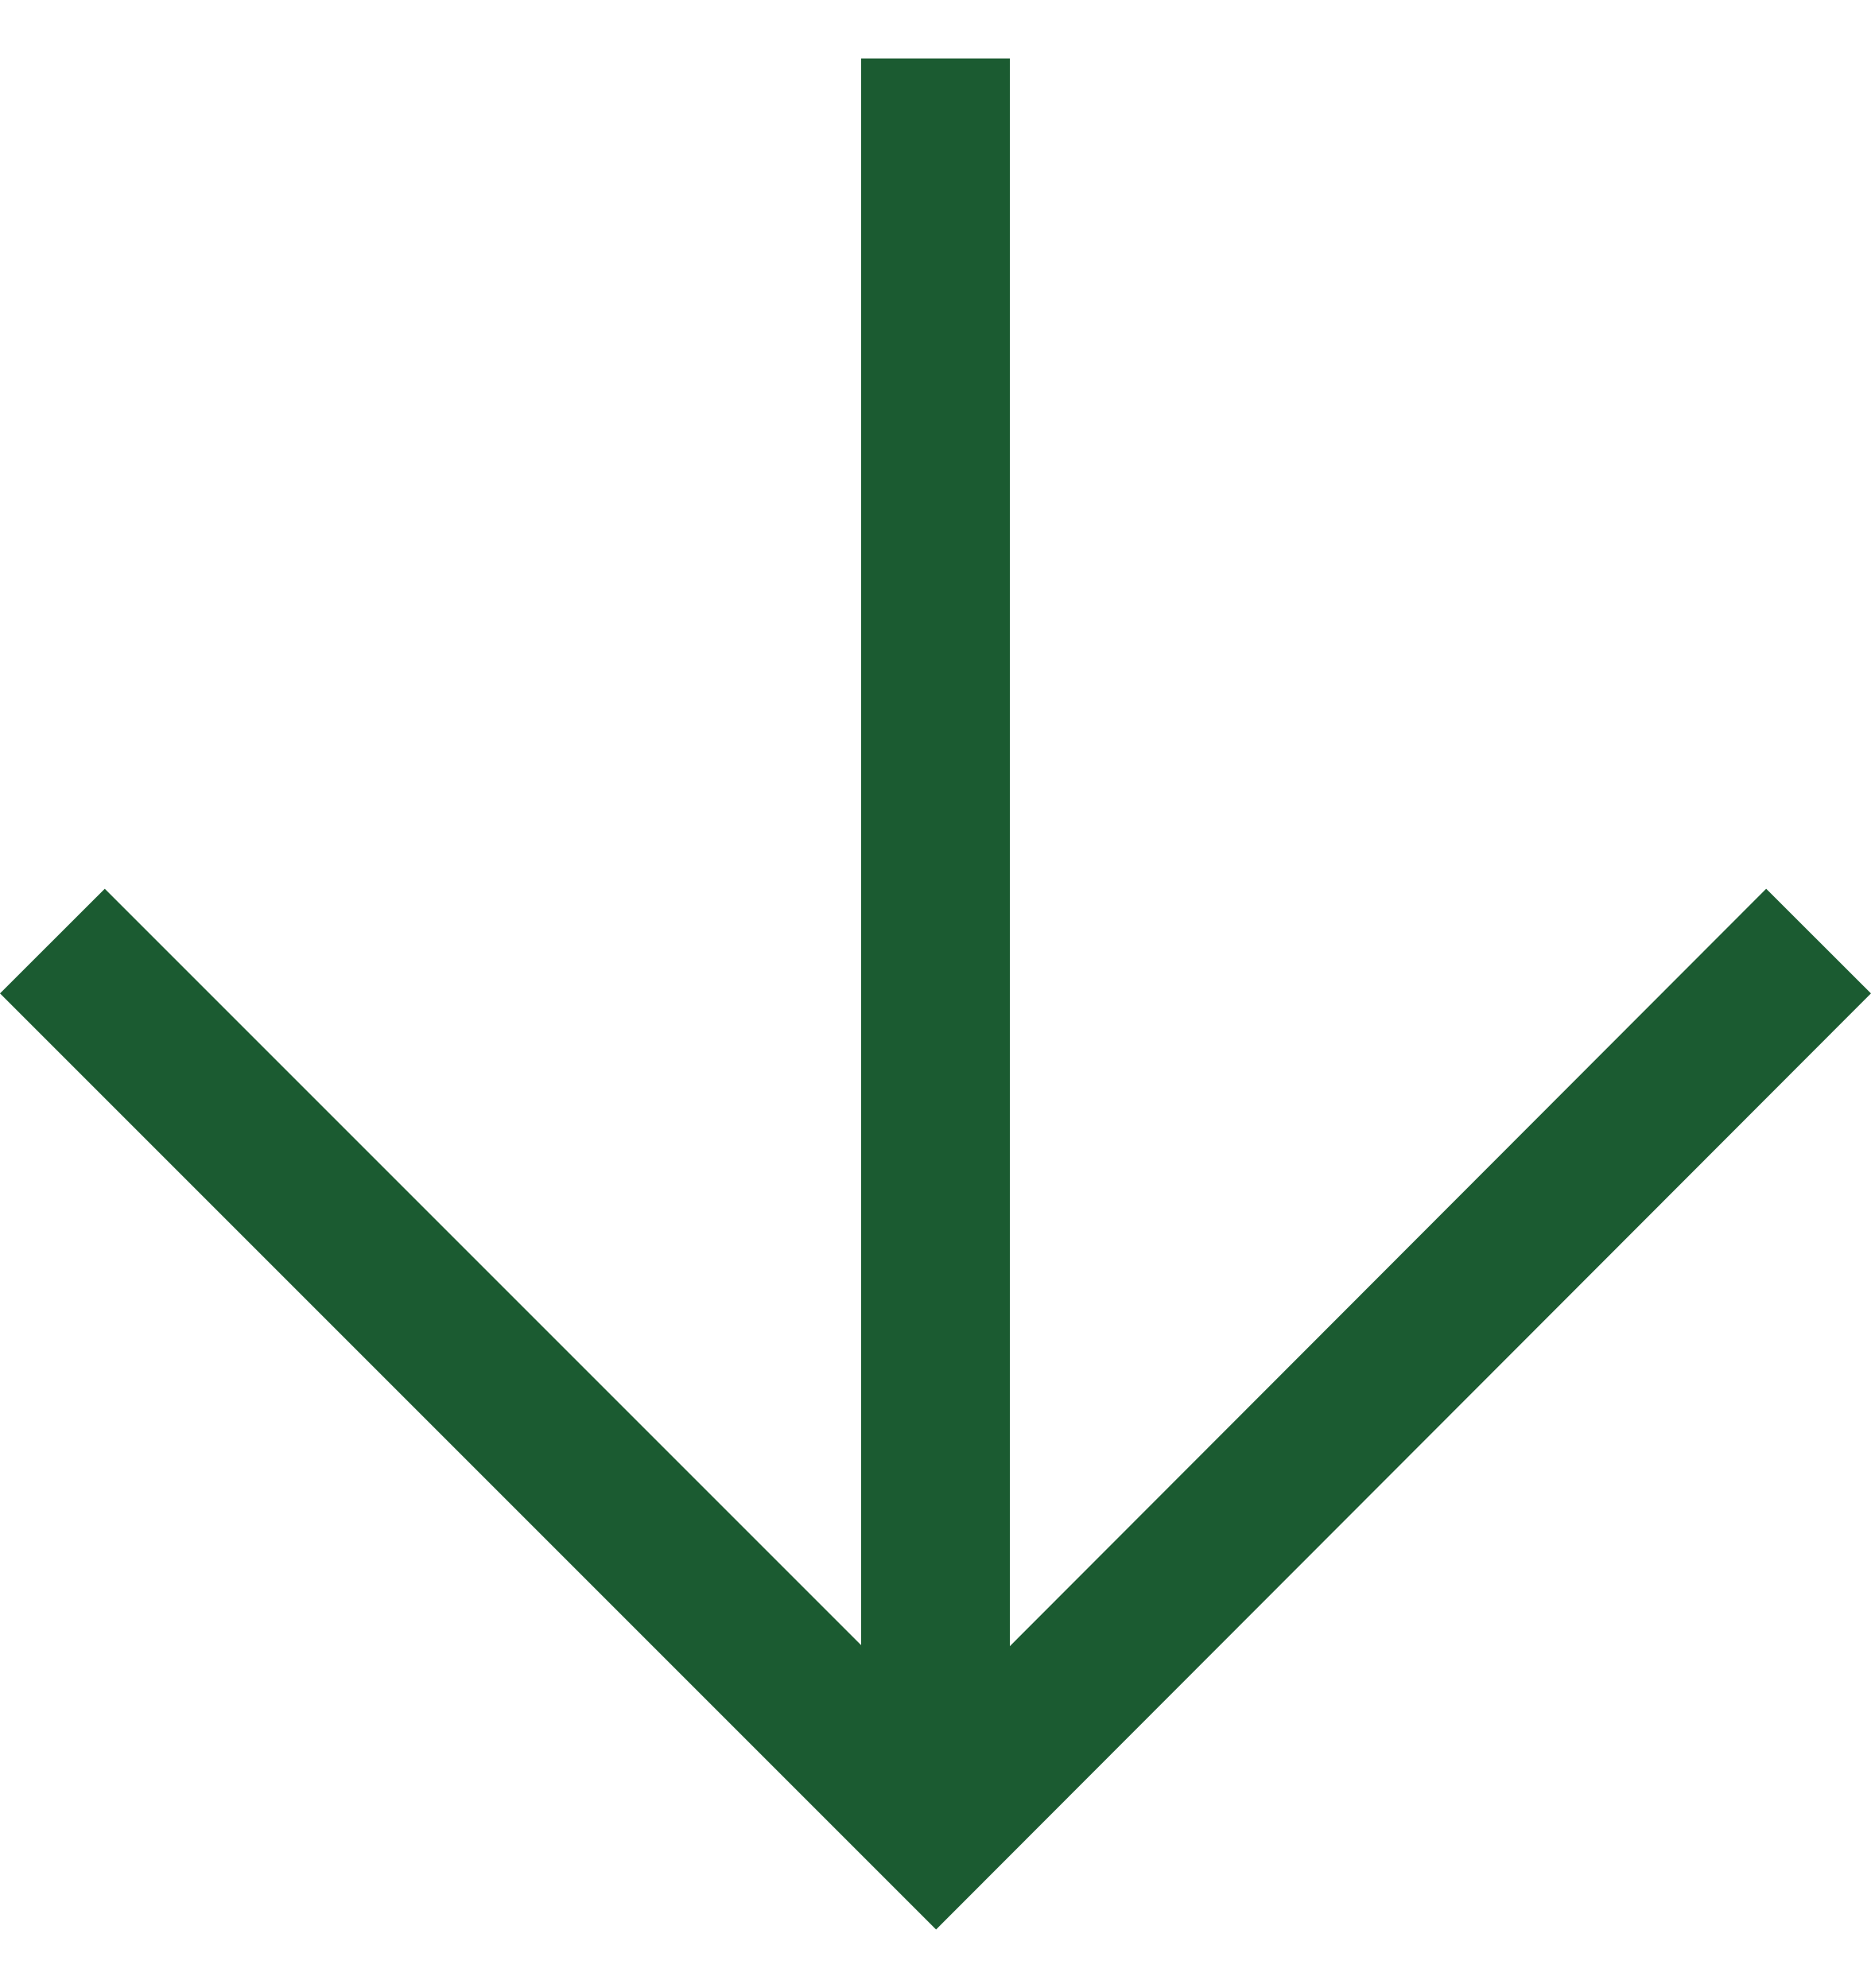
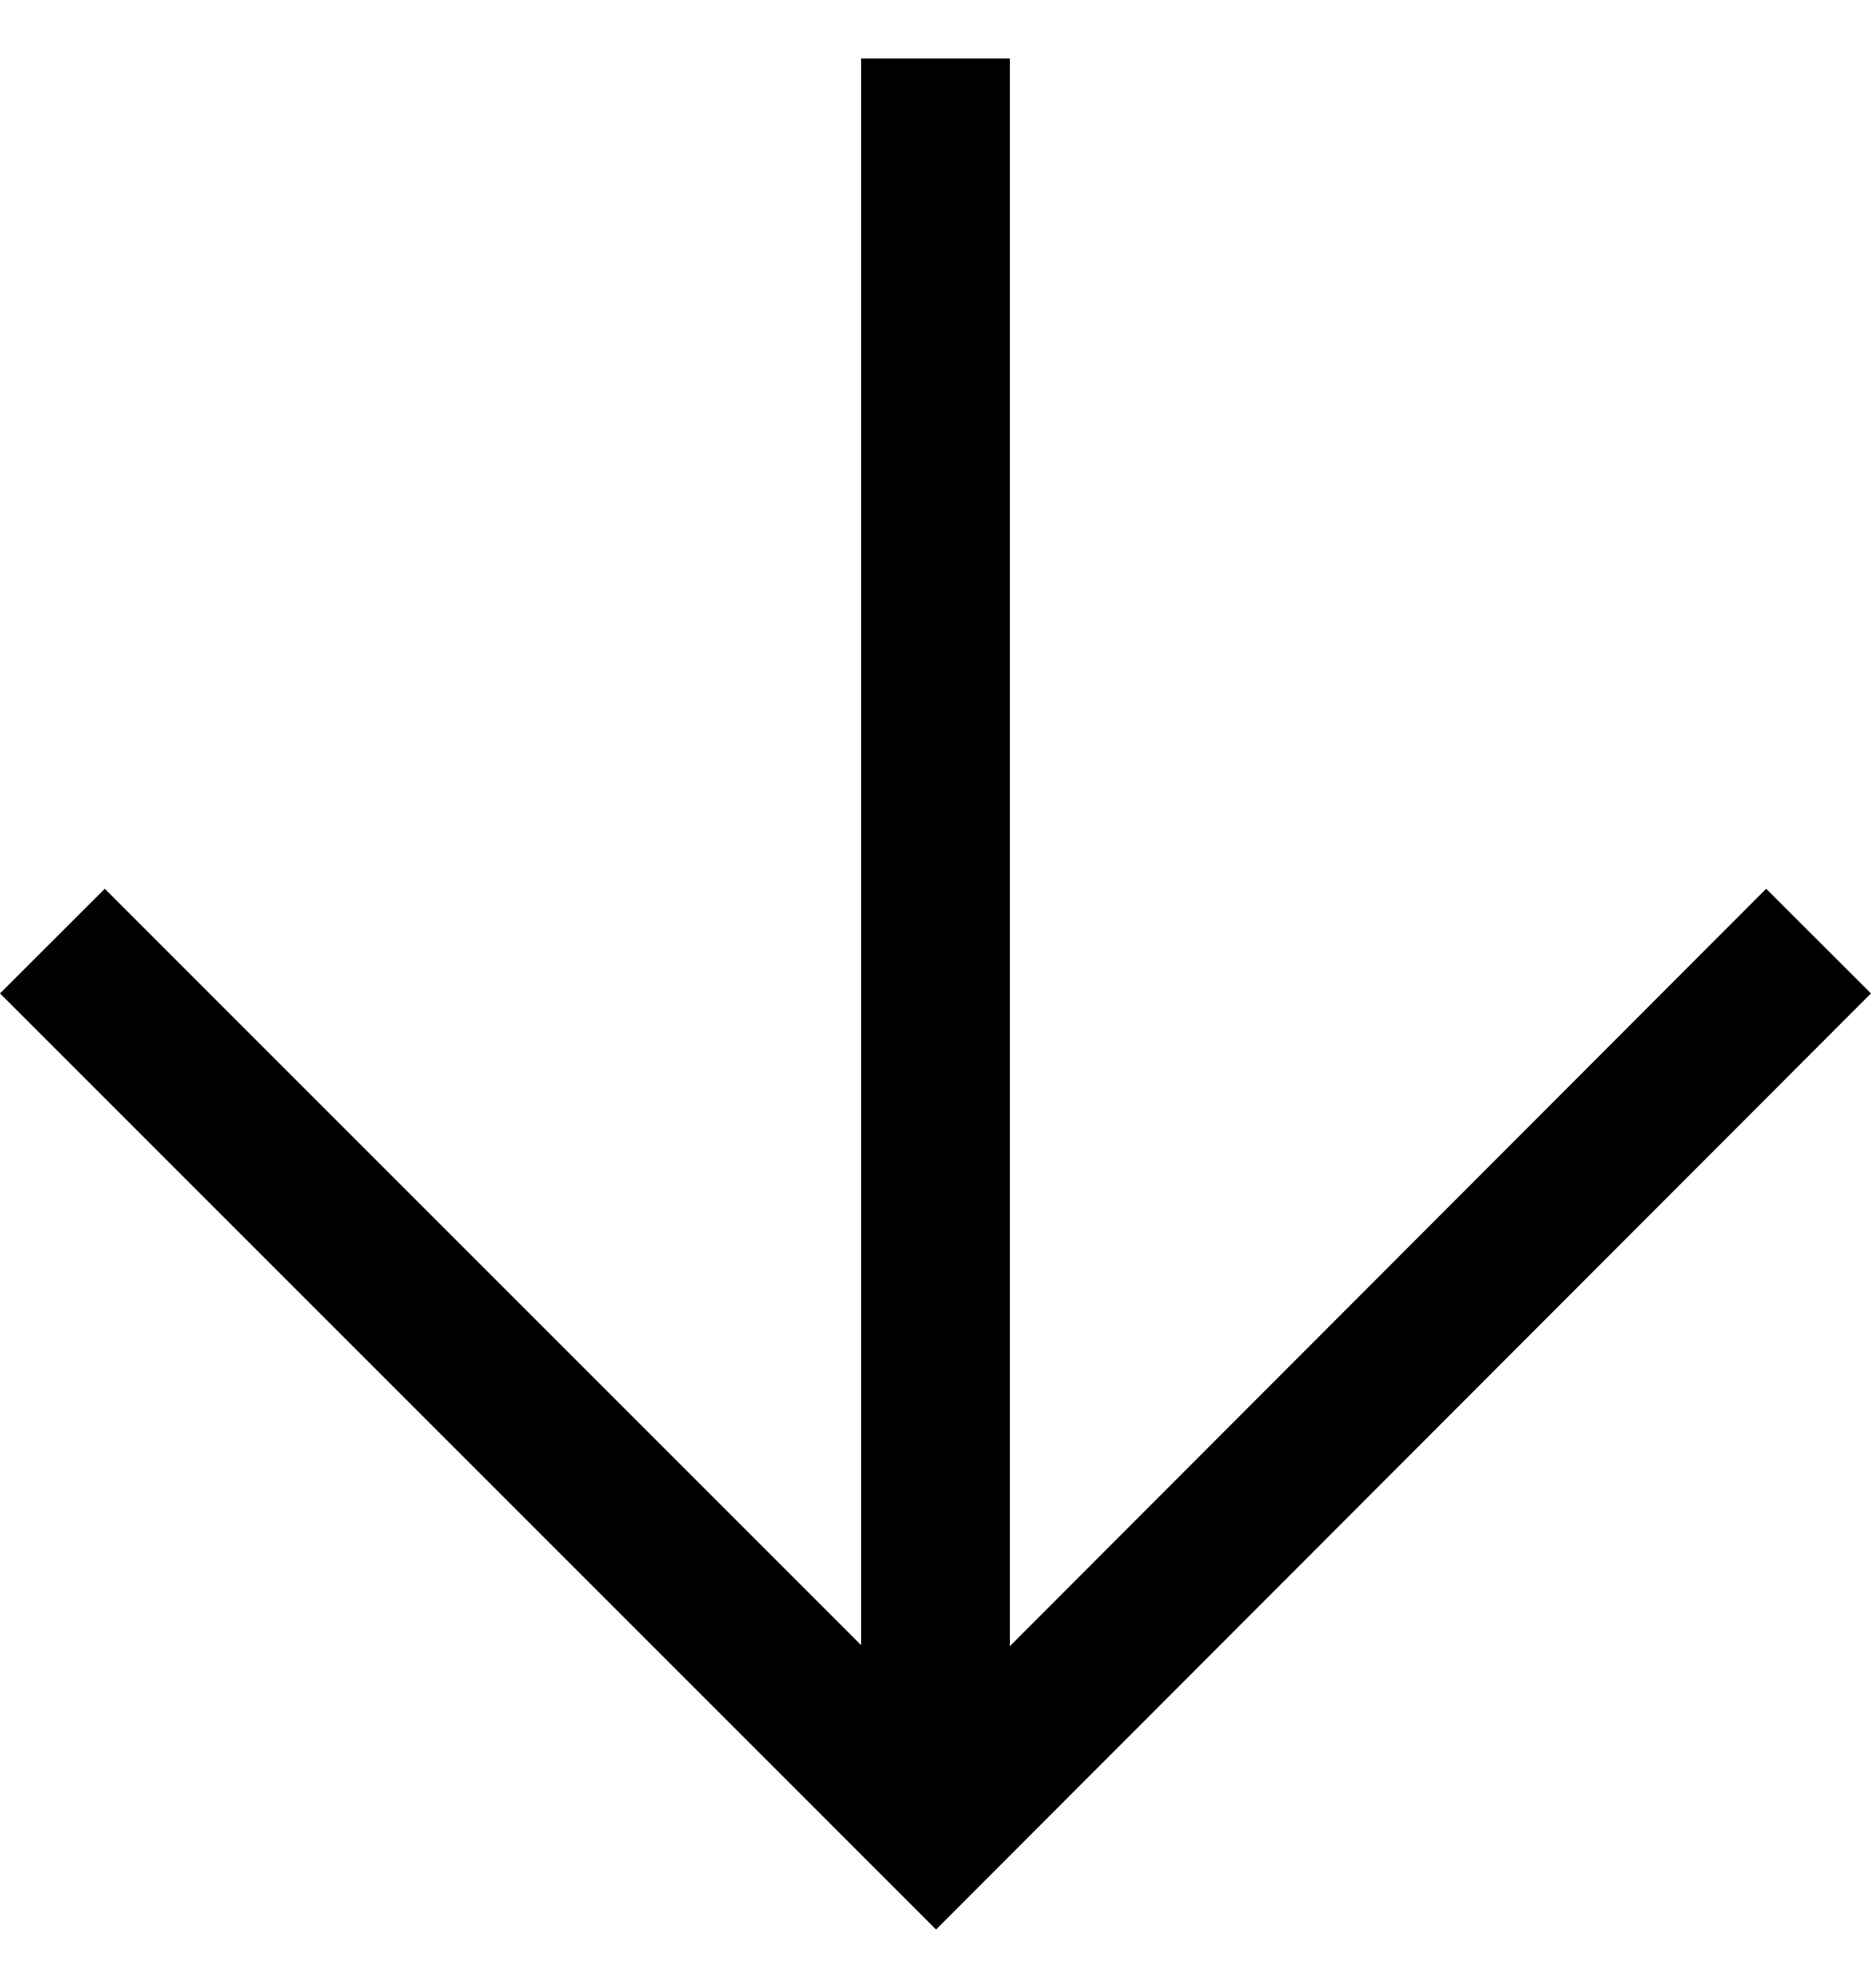
- <svg xmlns="http://www.w3.org/2000/svg" width="16" height="17" viewBox="0 0 16 17" fill="none">
-   <path d="M16 8.495L15.104 7.6L8.636 14.077L8.636 0.5L7.364 0.5L7.364 14.068L0.896 7.6L9.54553e-08 8.495L8.005 16.5L16 8.495Z" fill="#1B5B31" />
+ <svg xmlns="http://www.w3.org/2000/svg" width="16" height="17" viewBox="0 0 16 17">
+   <path d="M16 8.495L15.104 7.6L8.636 14.077L8.636 0.5L7.364 0.5L7.364 14.068L0.896 7.6L9.54553e-08 8.495L8.005 16.5L16 8.495Z" />
</svg>
